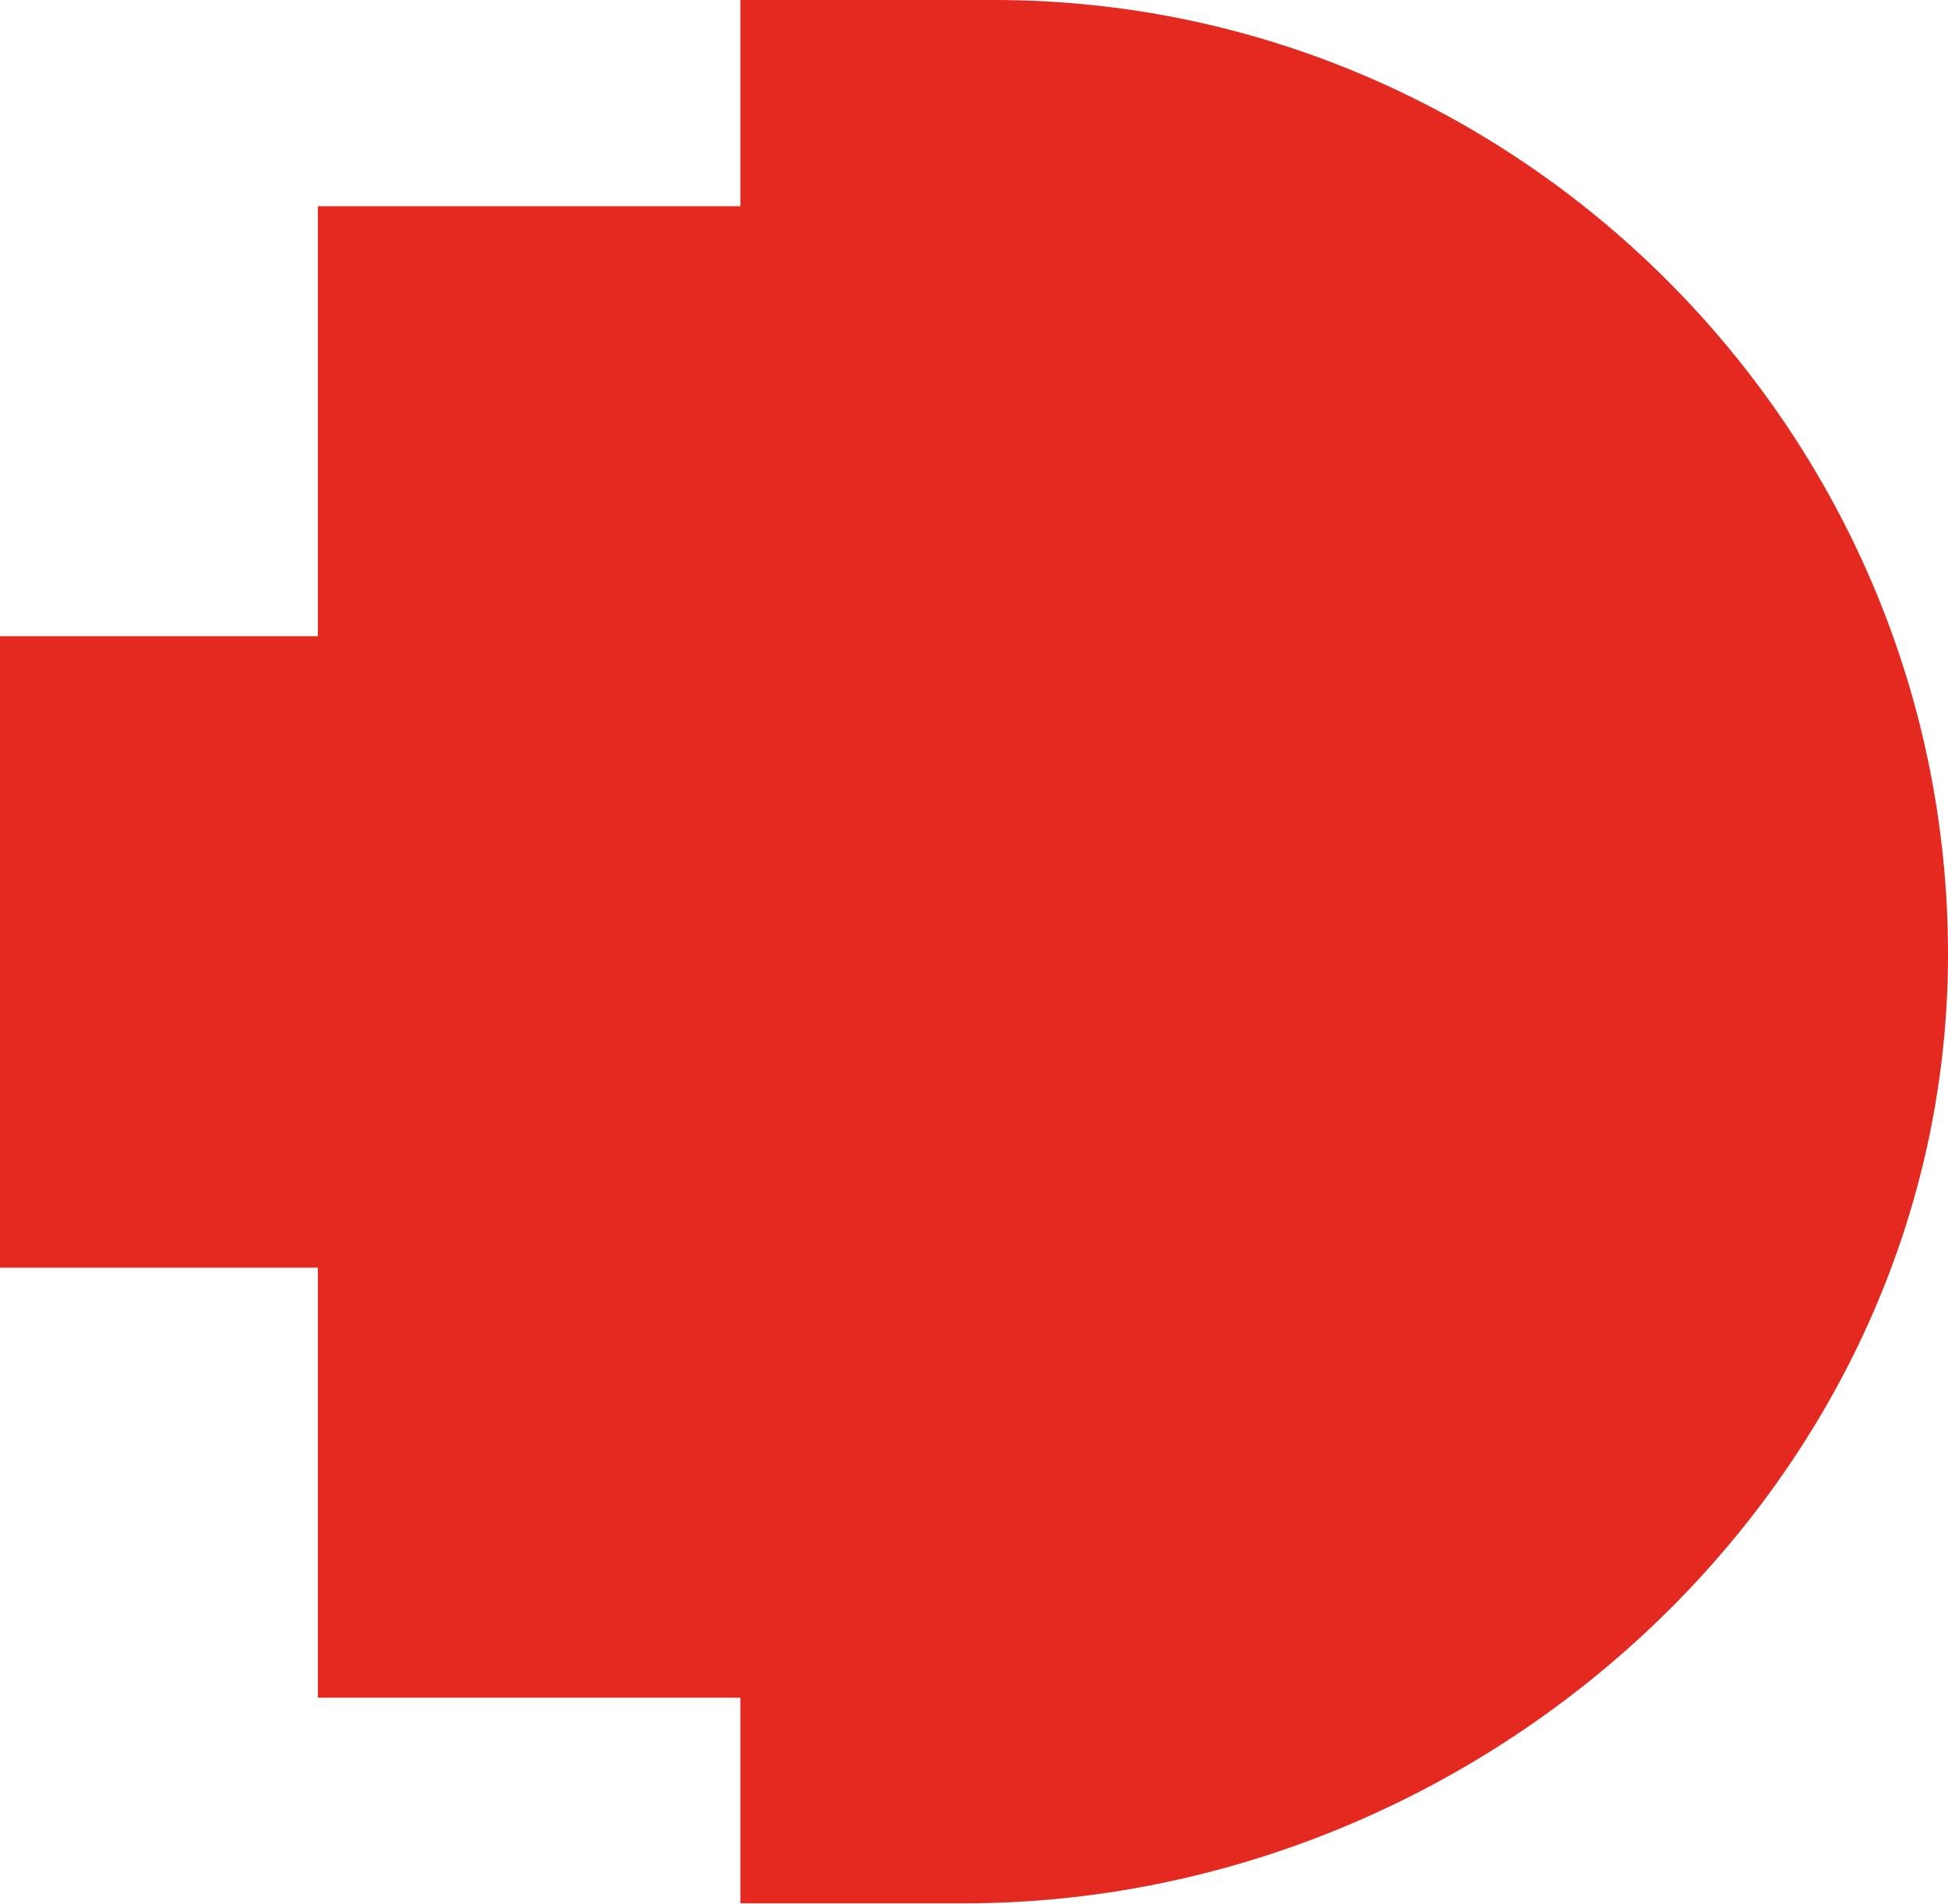
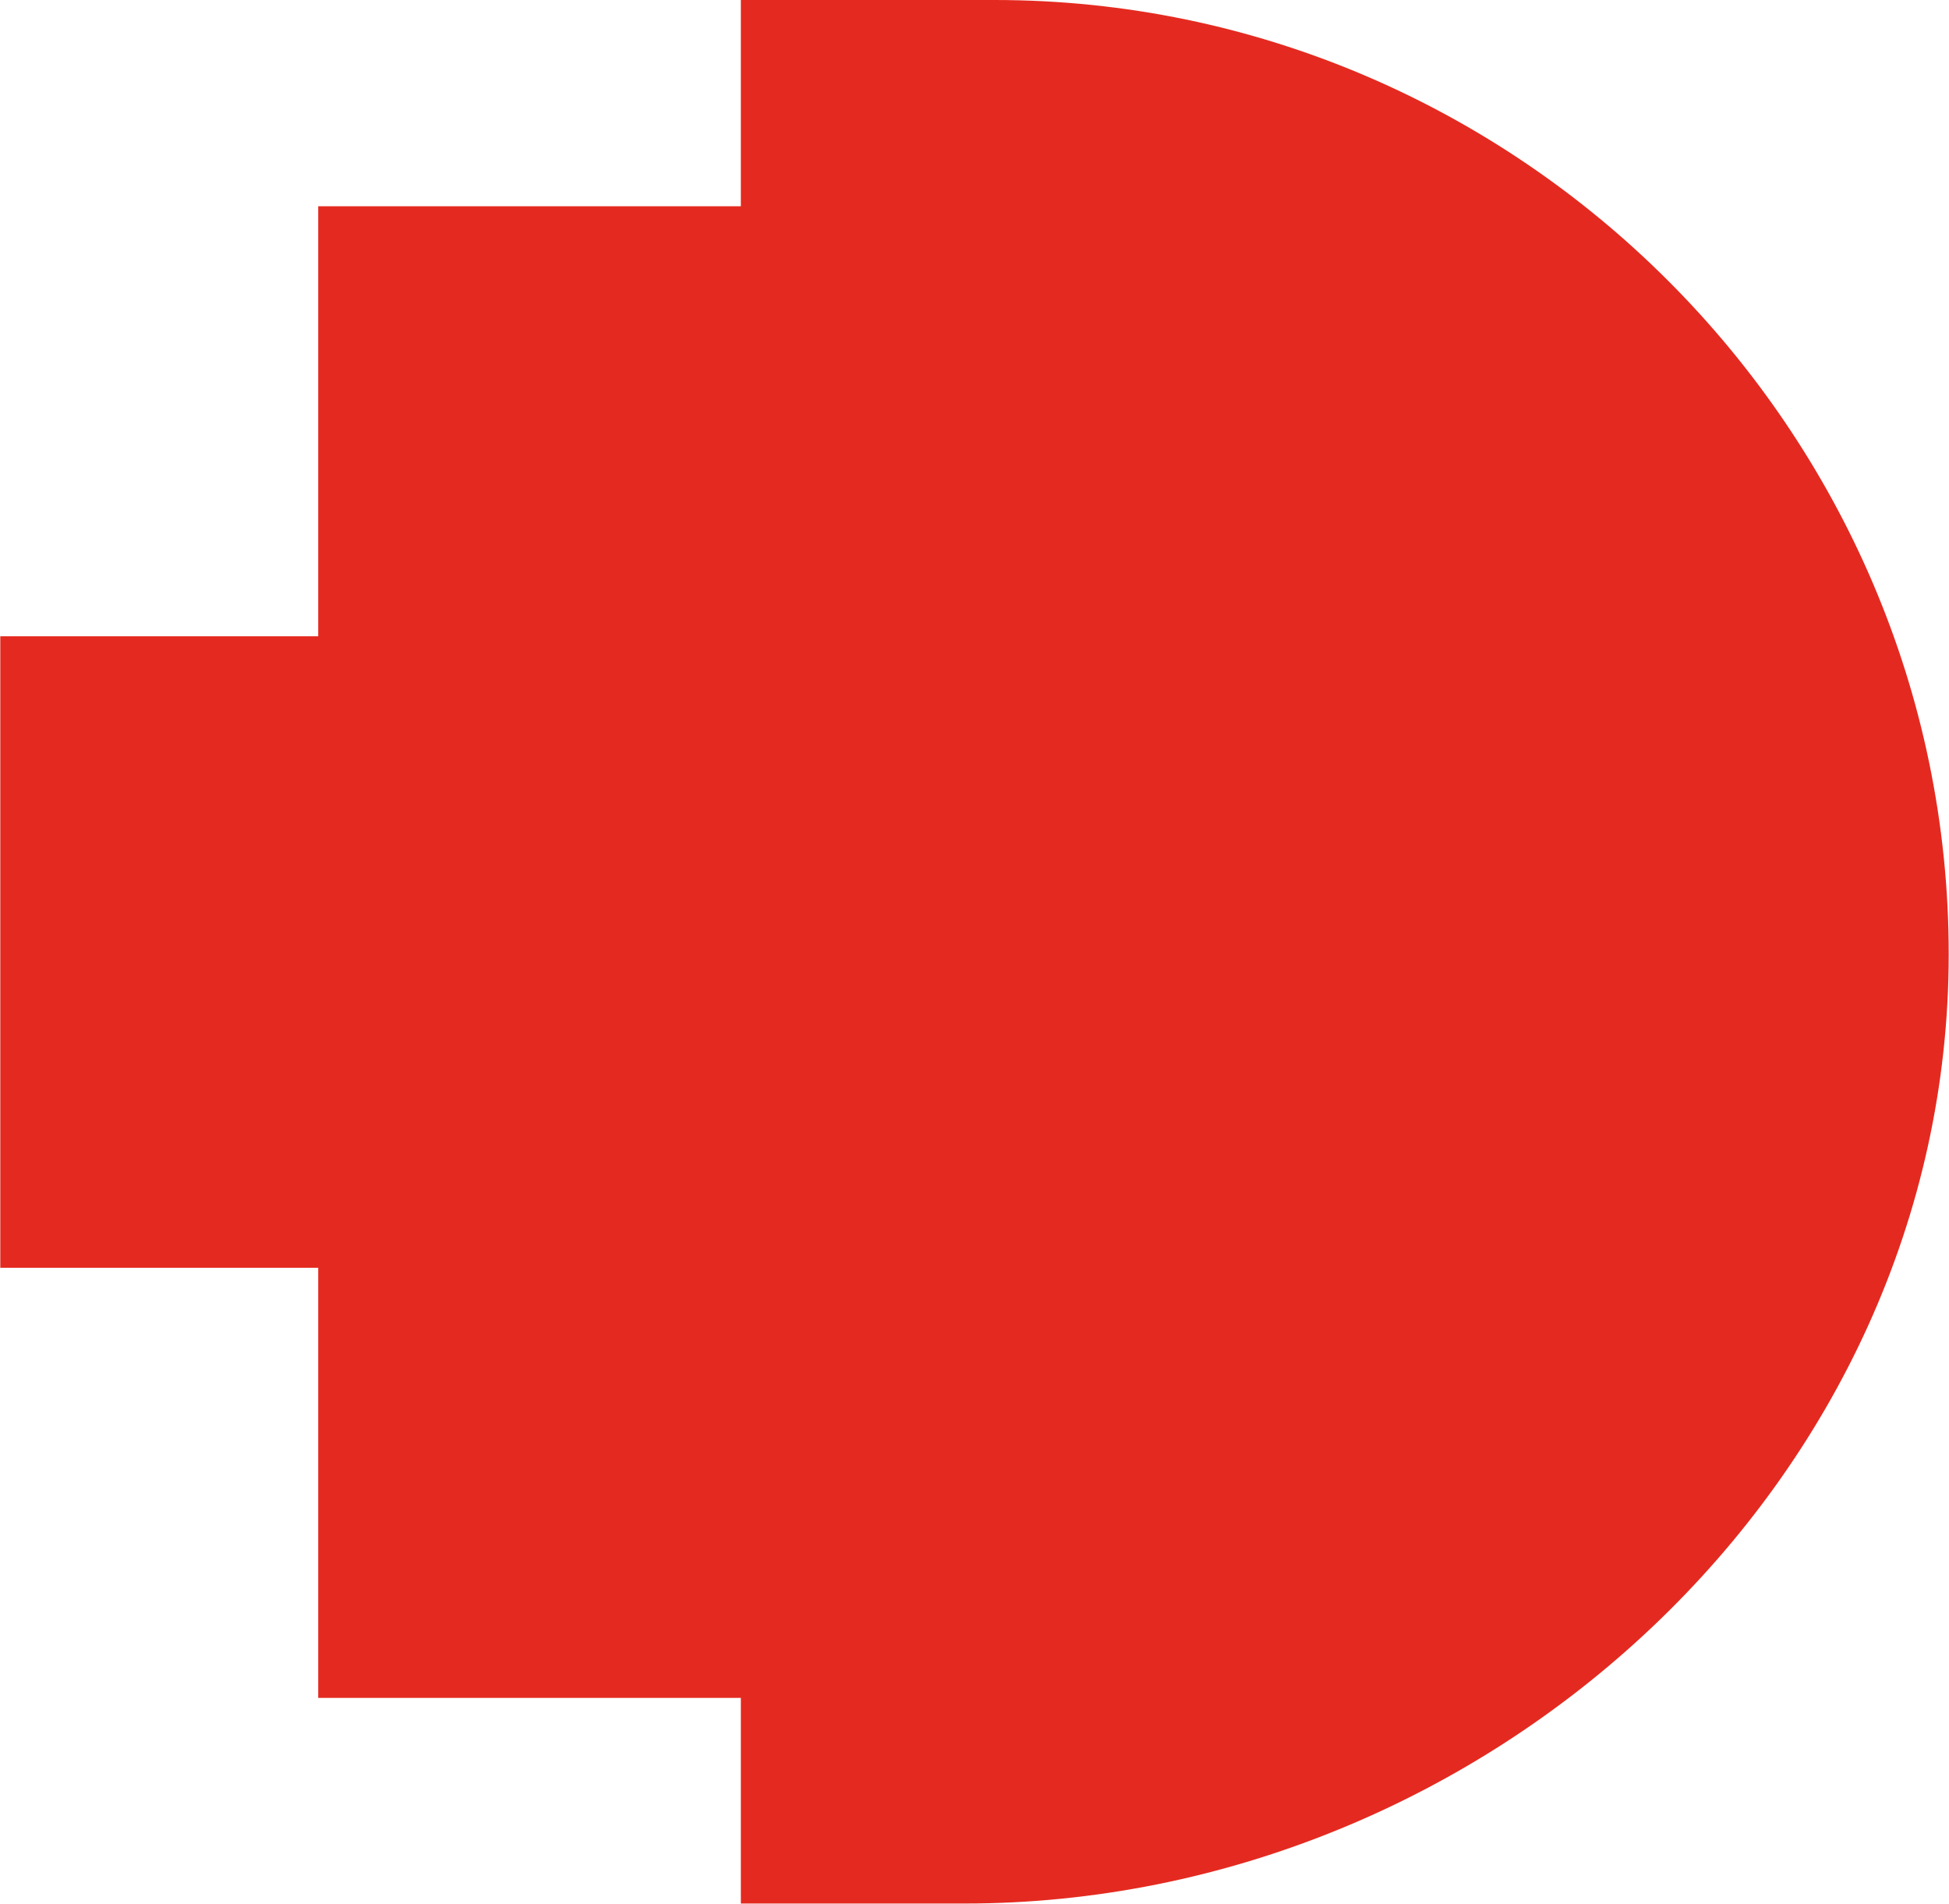
- <svg xmlns="http://www.w3.org/2000/svg" viewBox="-11.51 0 22.553 22.031">
+ <svg xmlns="http://www.w3.org/2000/svg" width="102.4" height="100" viewBox="-11.51 0 22.553 22.031">
  <g transform="scale(1,-1)">
    <path d="m 0,0 -2.938,0 0,-2.387 -4.892,0 0,-4.977 -3.68,0 0,-7.309 3.68,0 0,-4.978 4.892,0 0,-2.38 2.59,0 c 6.052,0 11.391,4.885 11.391,10.988 C 11.043,-4.982 6.062,0 0,0 z" fill="#e42a20" />
  </g>
</svg>
